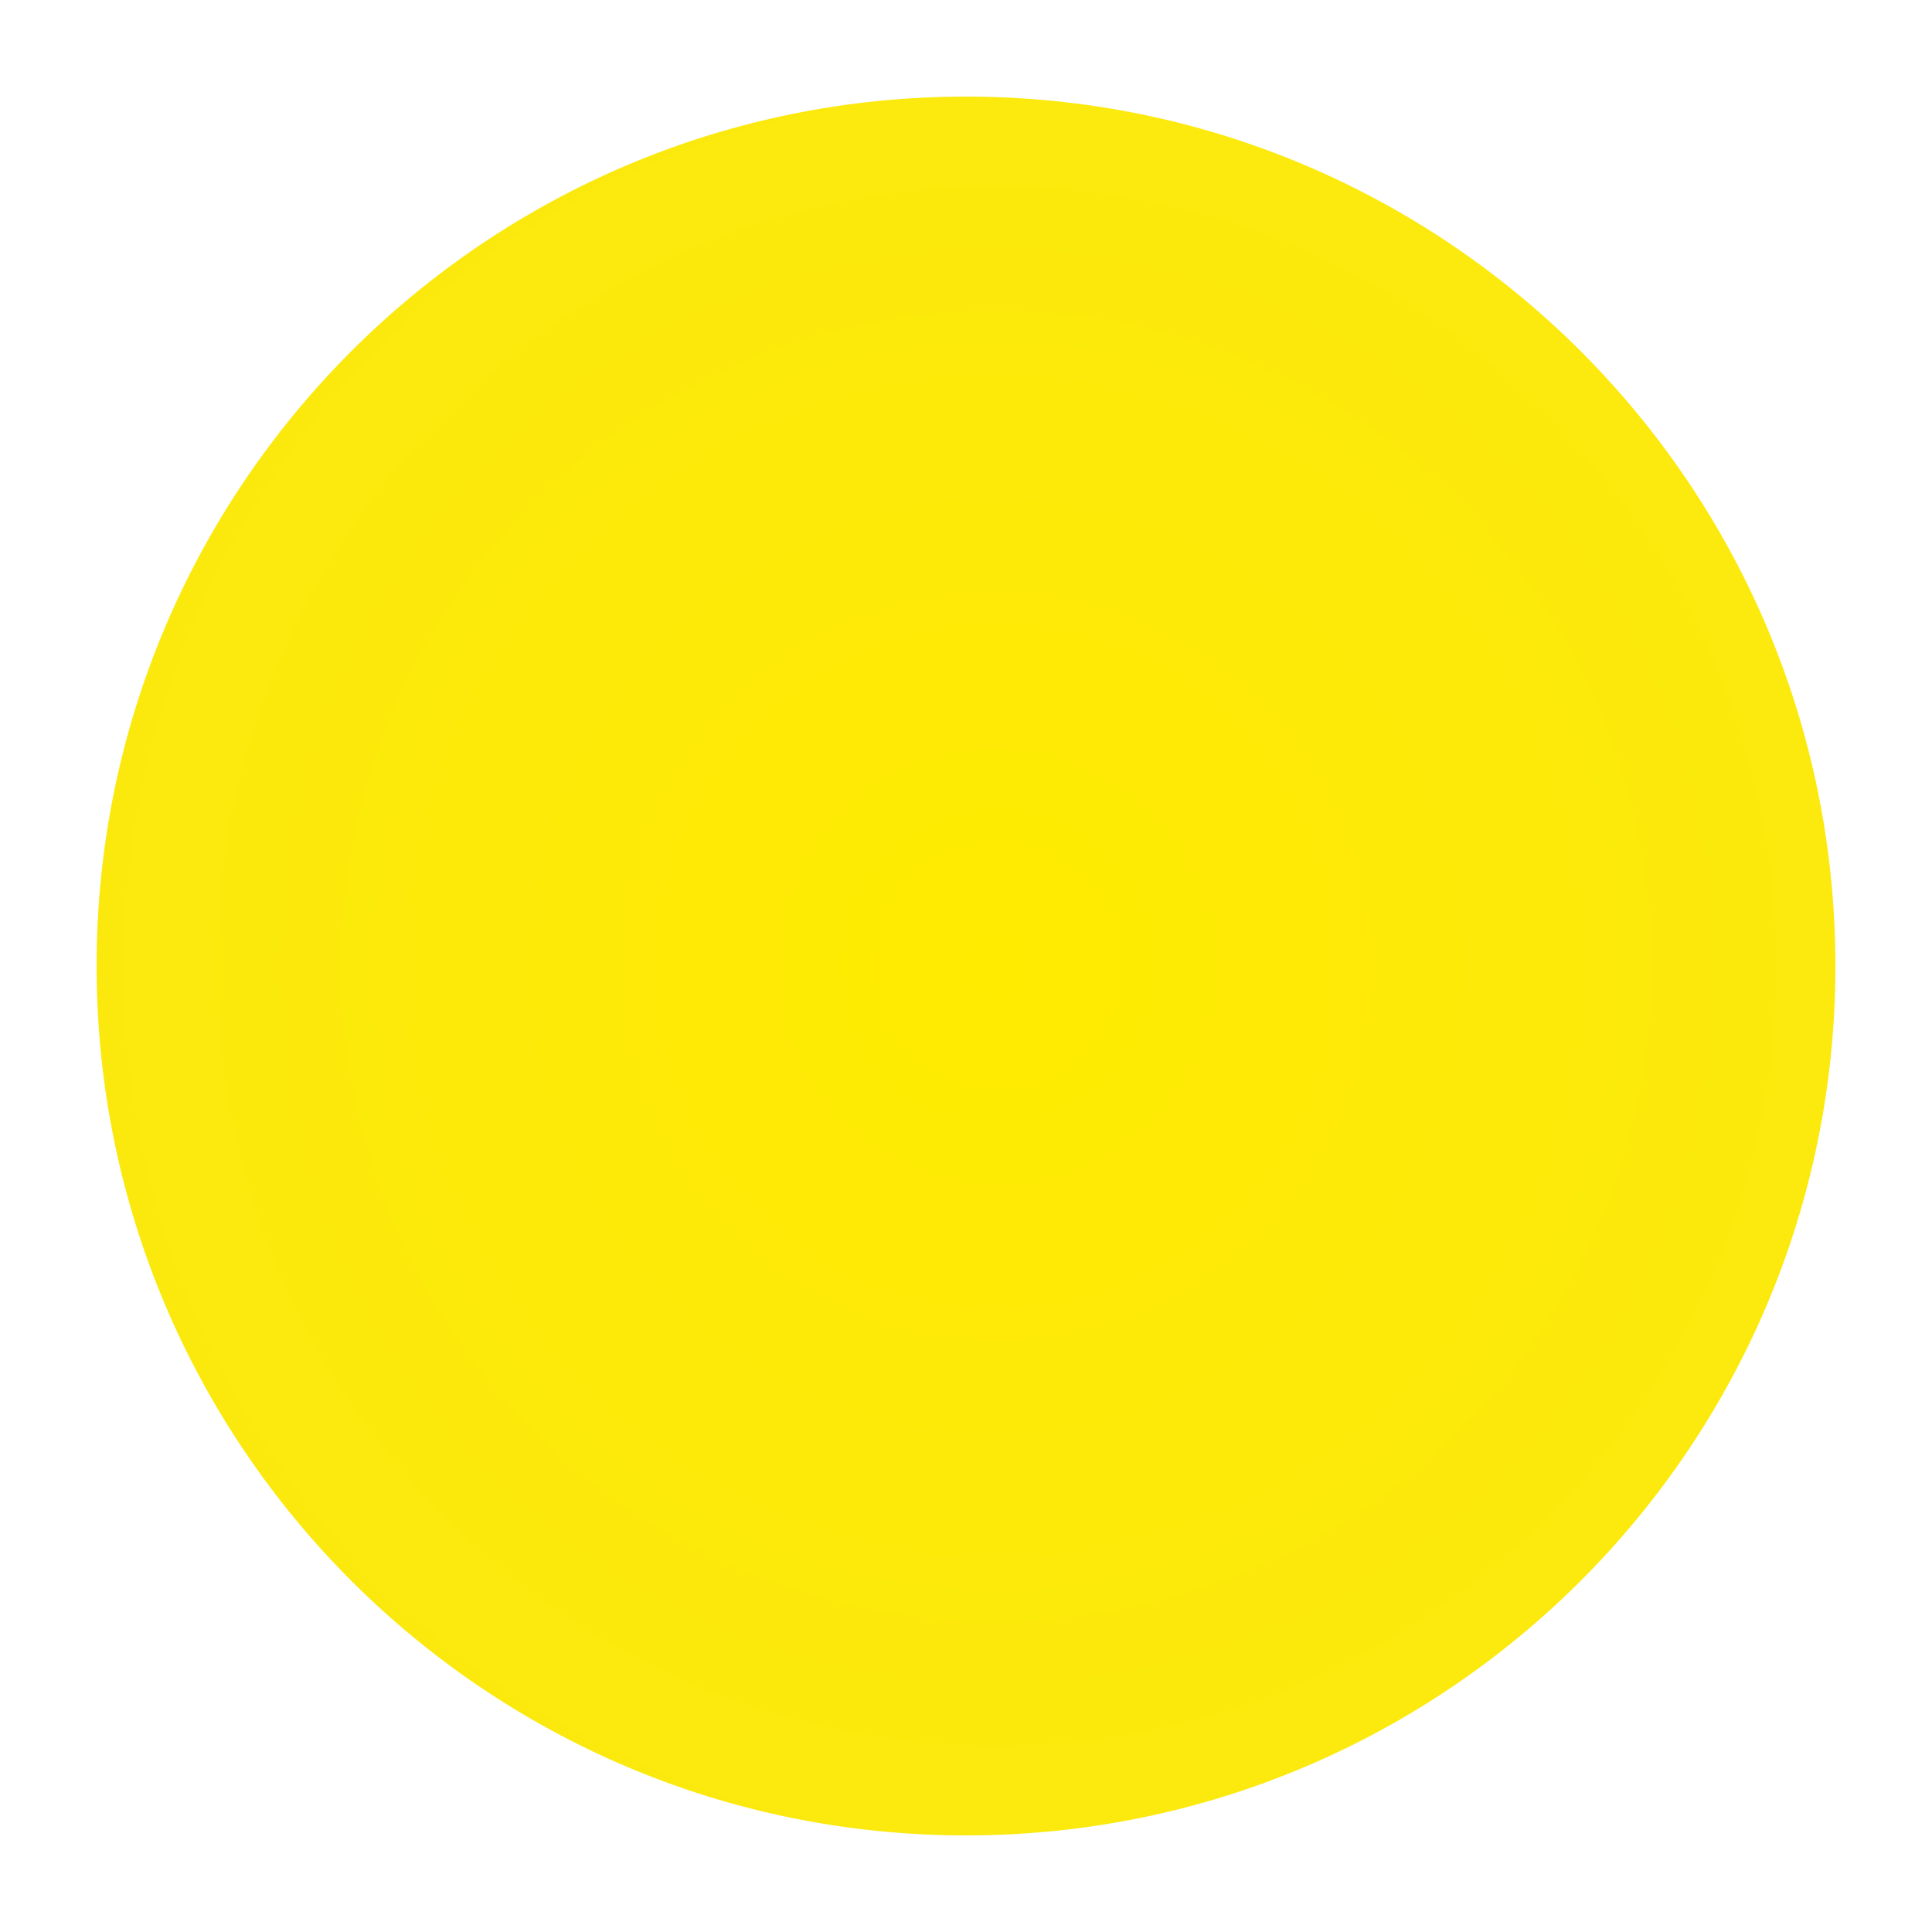
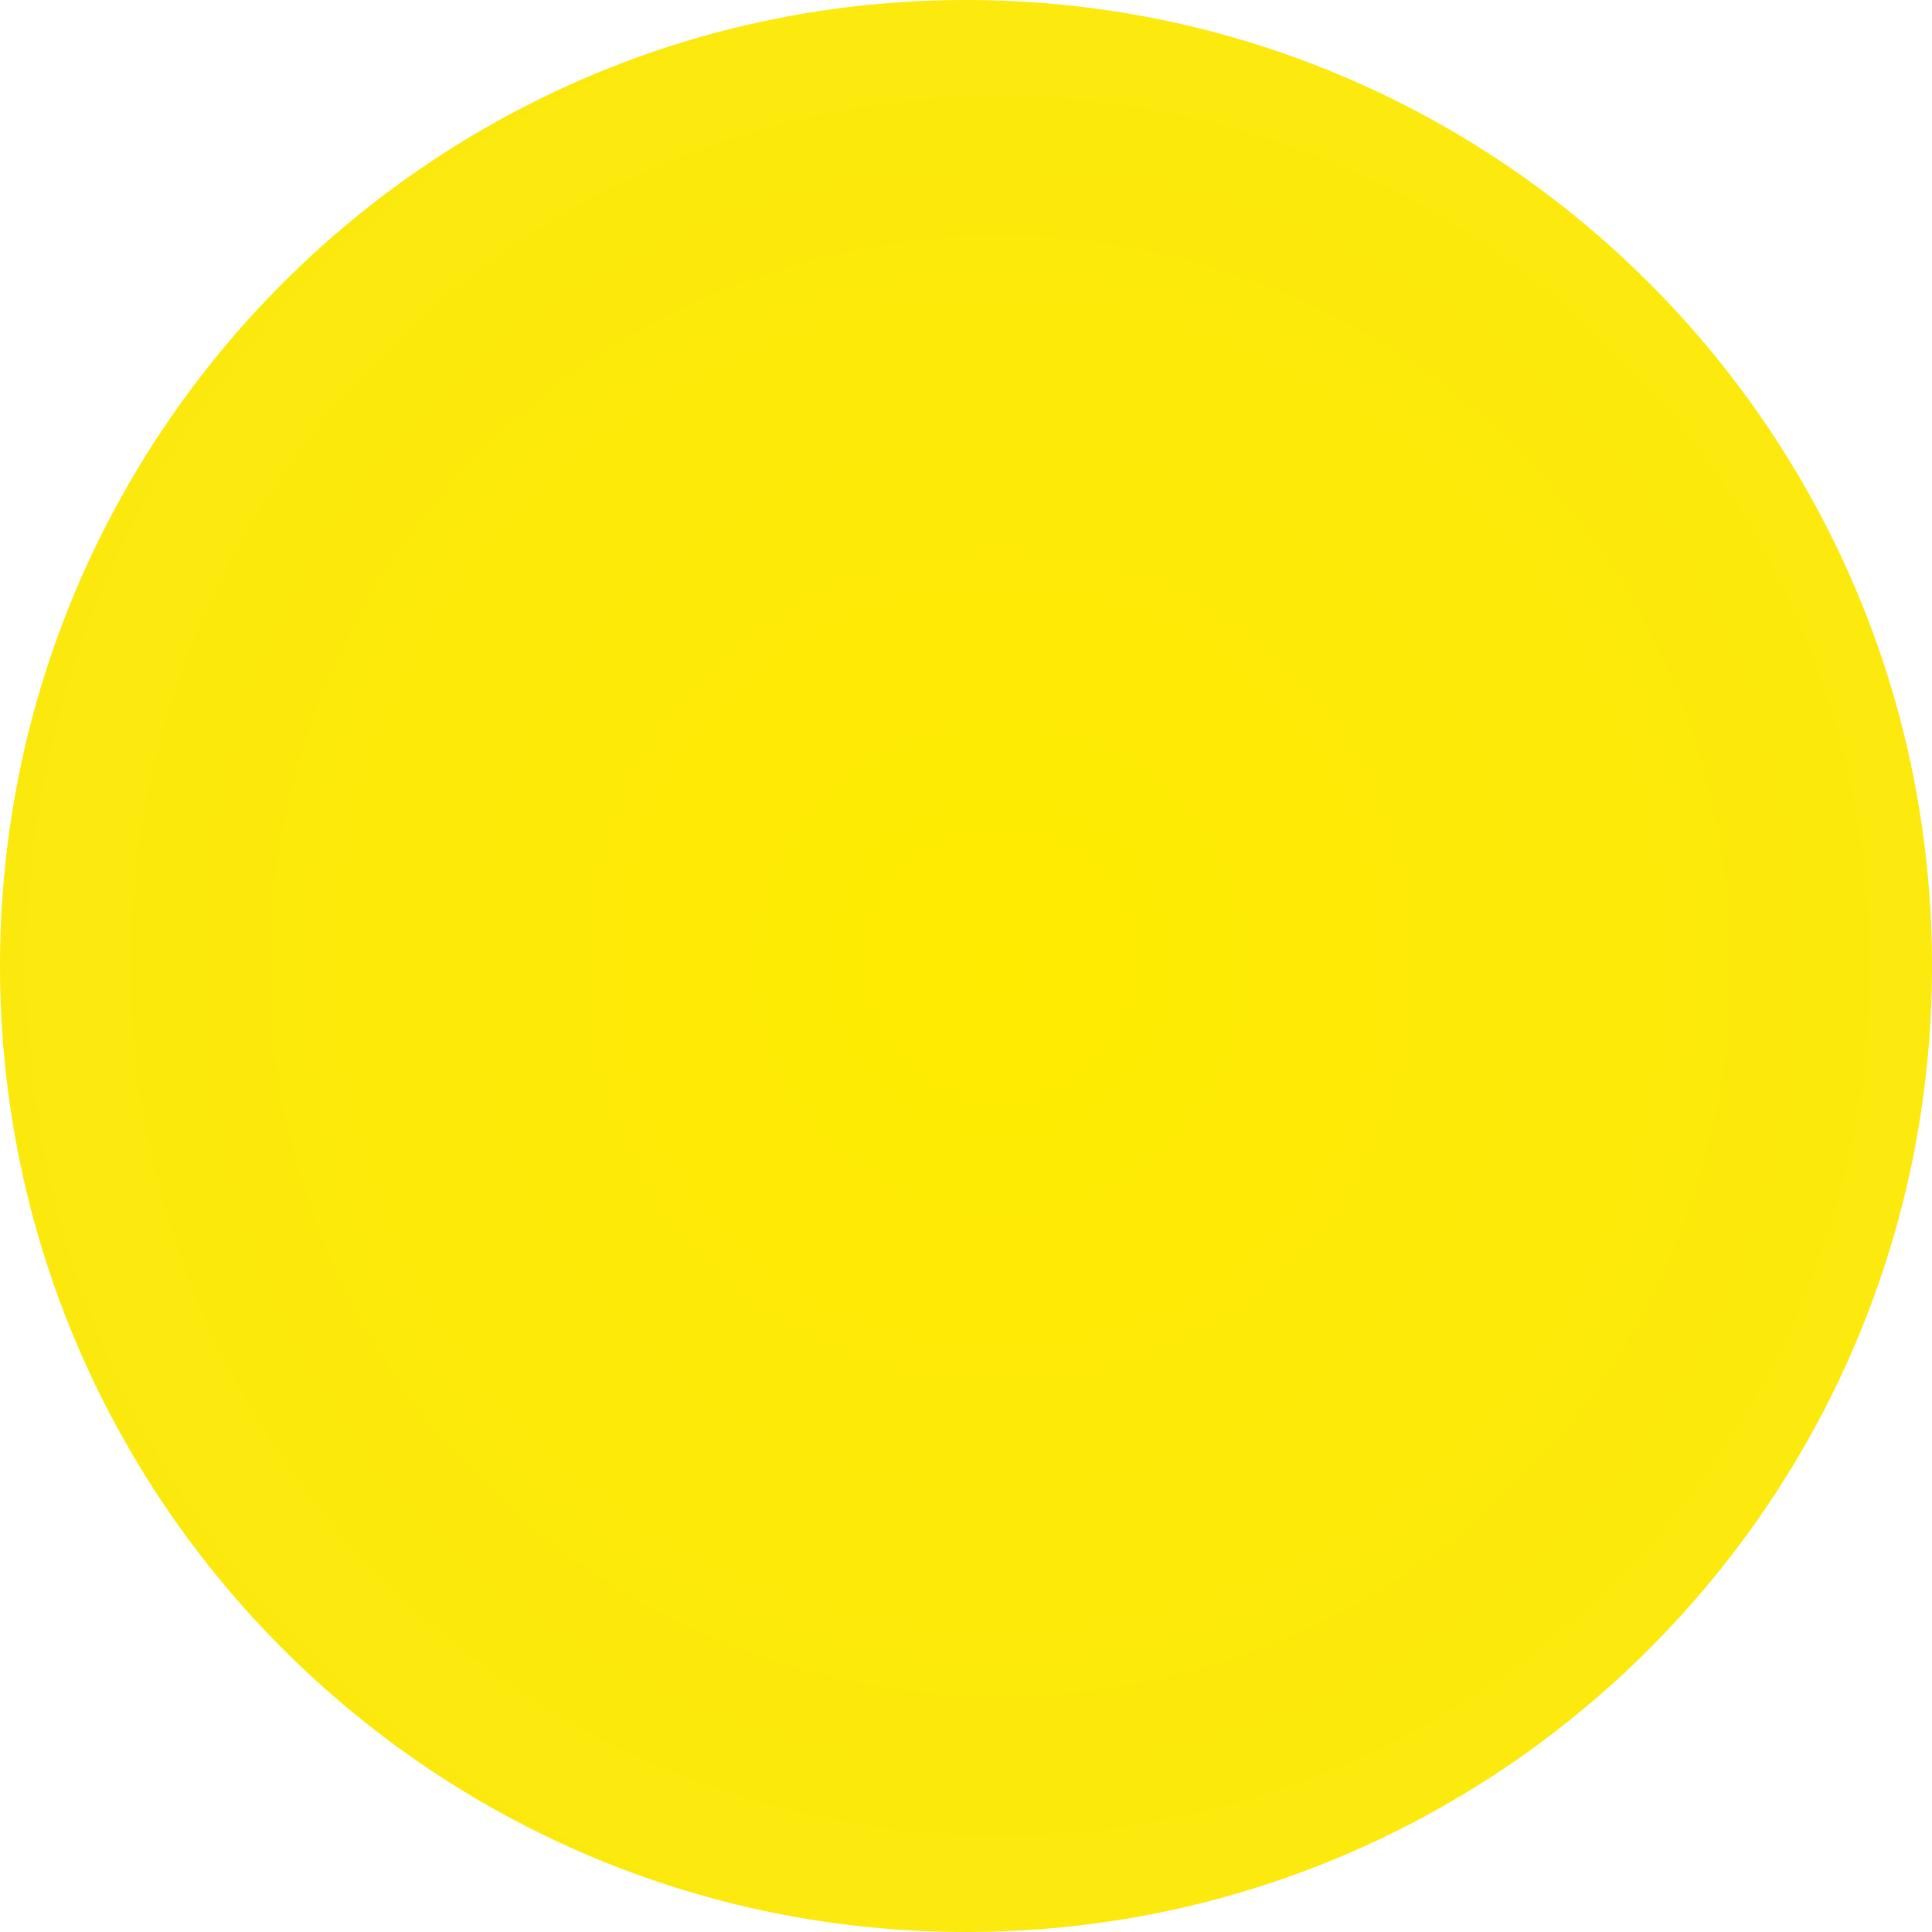
<svg xmlns="http://www.w3.org/2000/svg" width="500px" height="500px" viewBox="0 0 500 500" version="1.1">
  <defs>
    <radialGradient cx="51.749%" cy="50%" fx="51.749%" fy="50%" r="100%" id="radialGradient-1">
      <stop stop-color="#FFEB00" offset="0%" />
      <stop stop-color="#F8E71C" offset="100%" />
    </radialGradient>
  </defs>
  <g id="clear-day" stroke="none" stroke-width="1" fill="none" fill-rule="evenodd">
-     <circle id="Sun" fill="url(#radialGradient-1)" cx="250" cy="250" r="225" />
+     <circle id="Sun" fill="url(#radialGradient-1)" cx="250" cy="250" r="250" />
  </g>
</svg>
